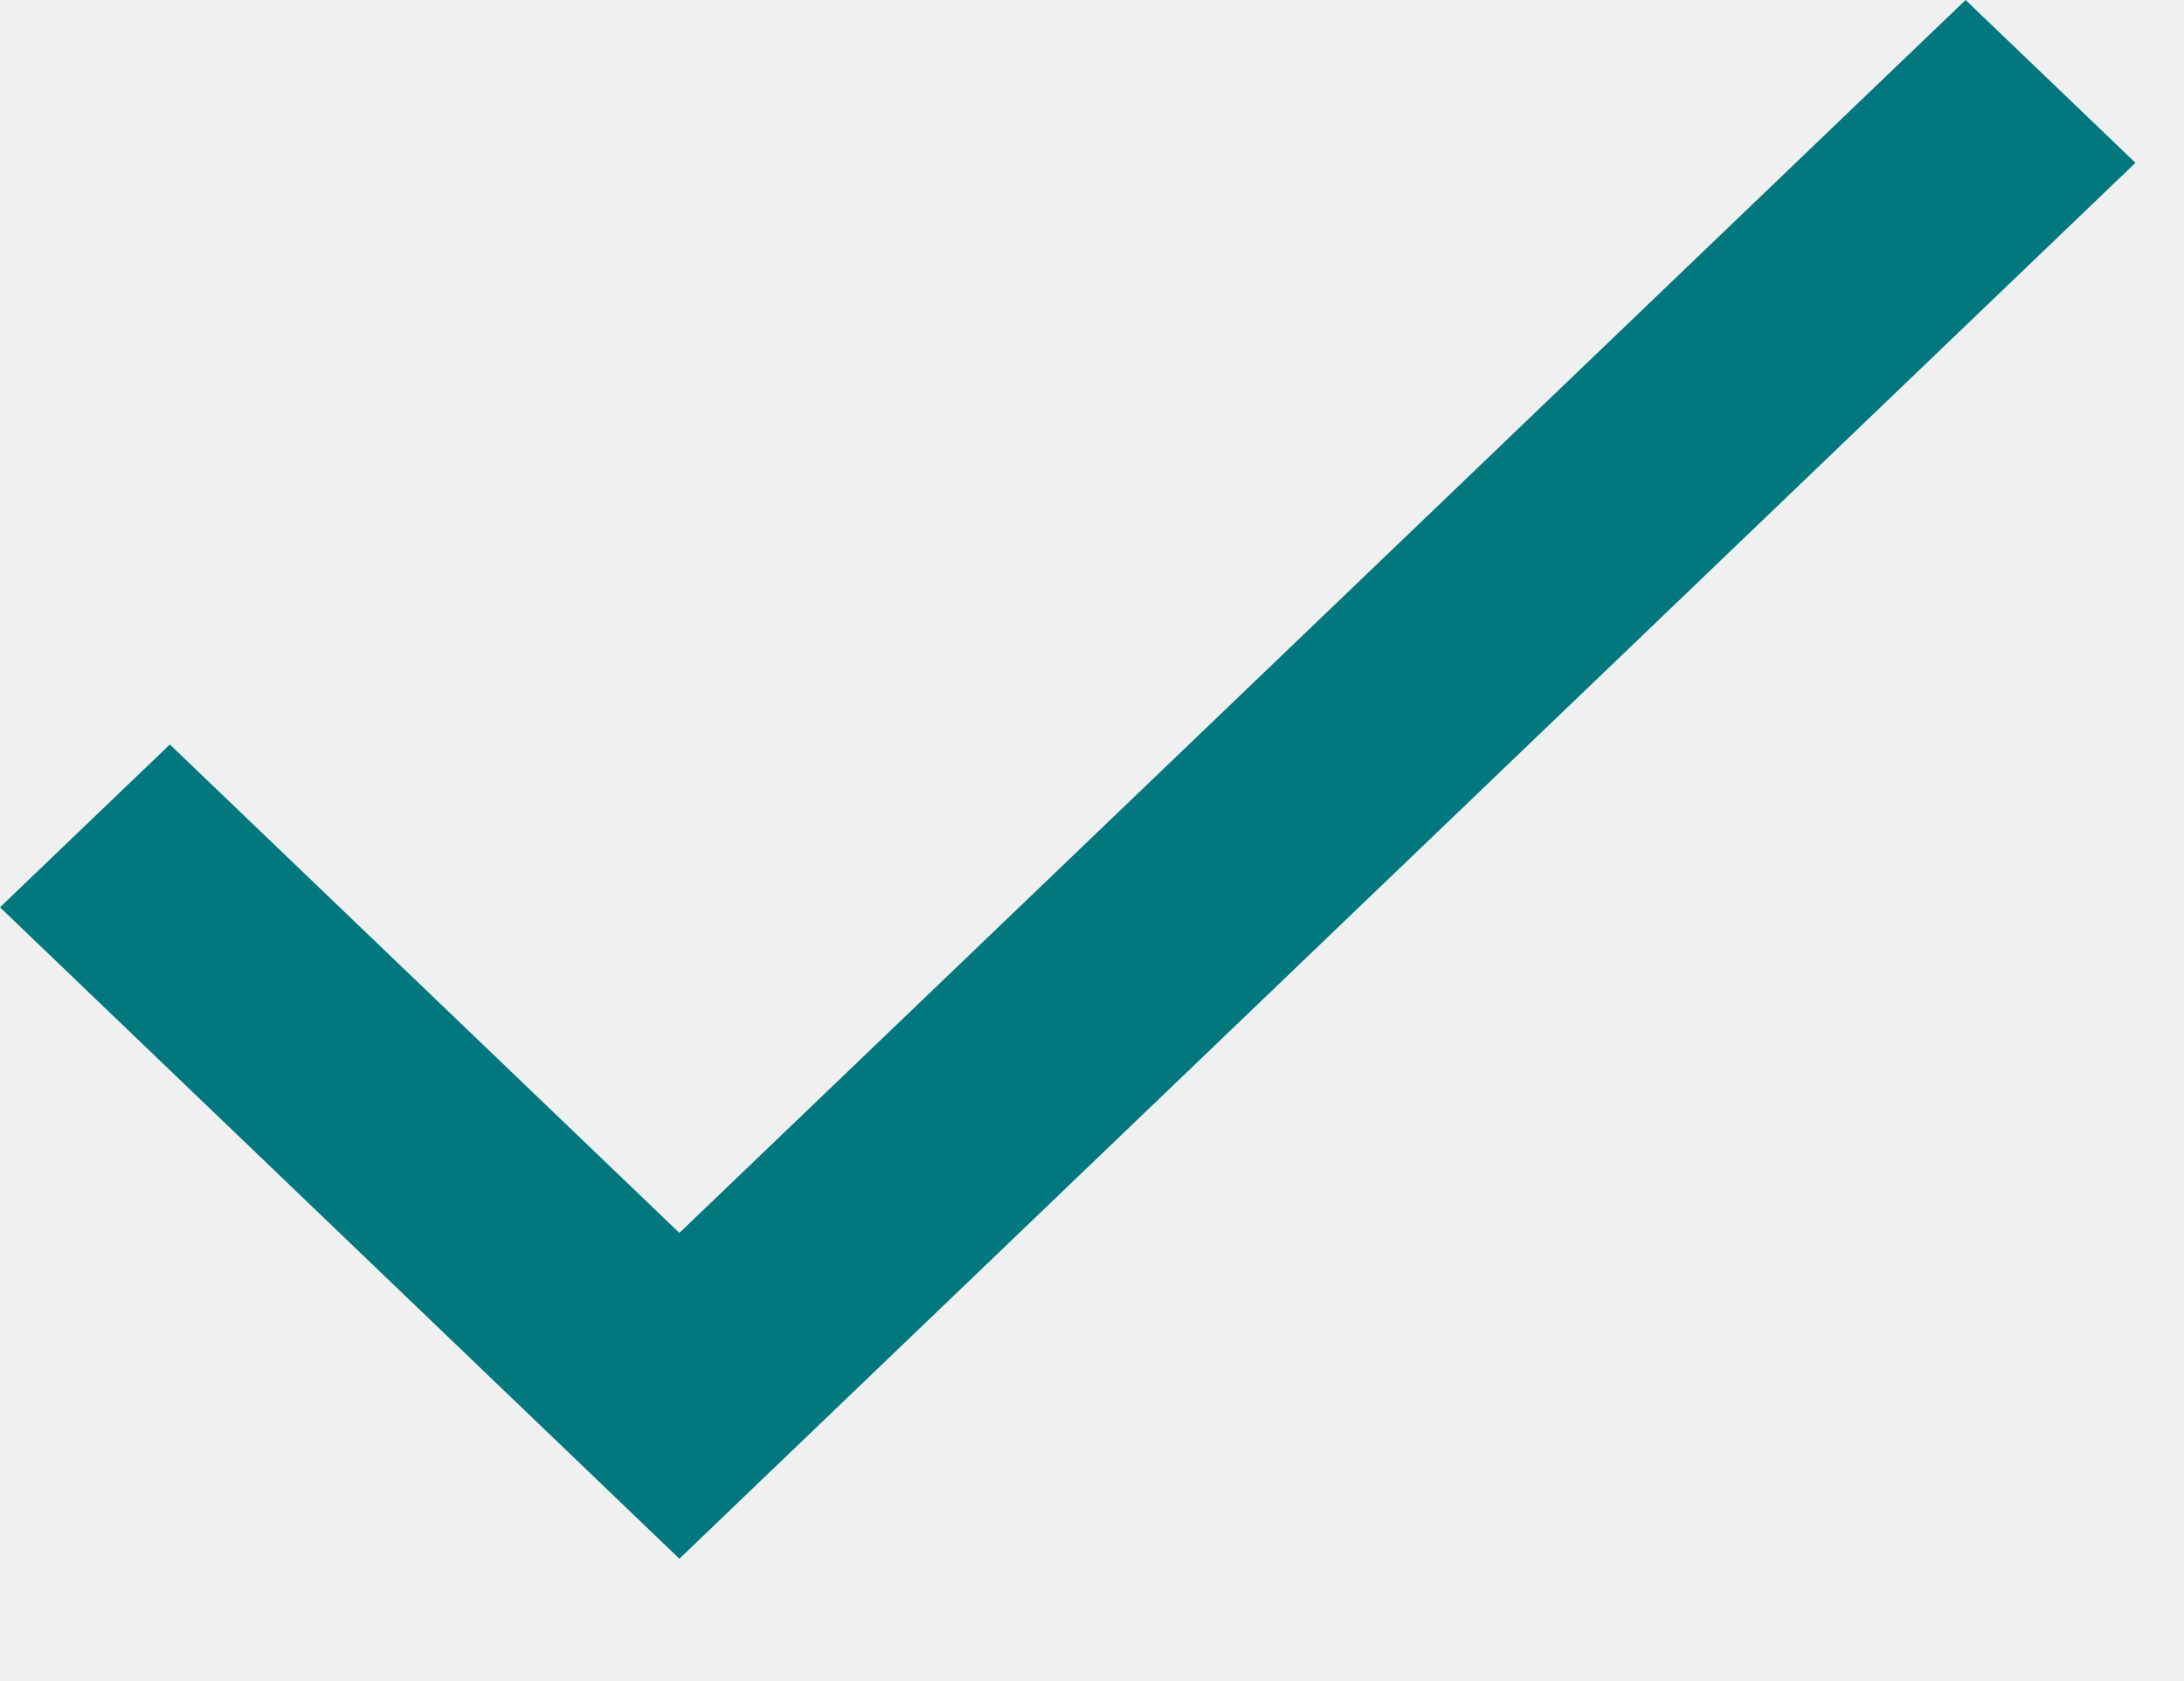
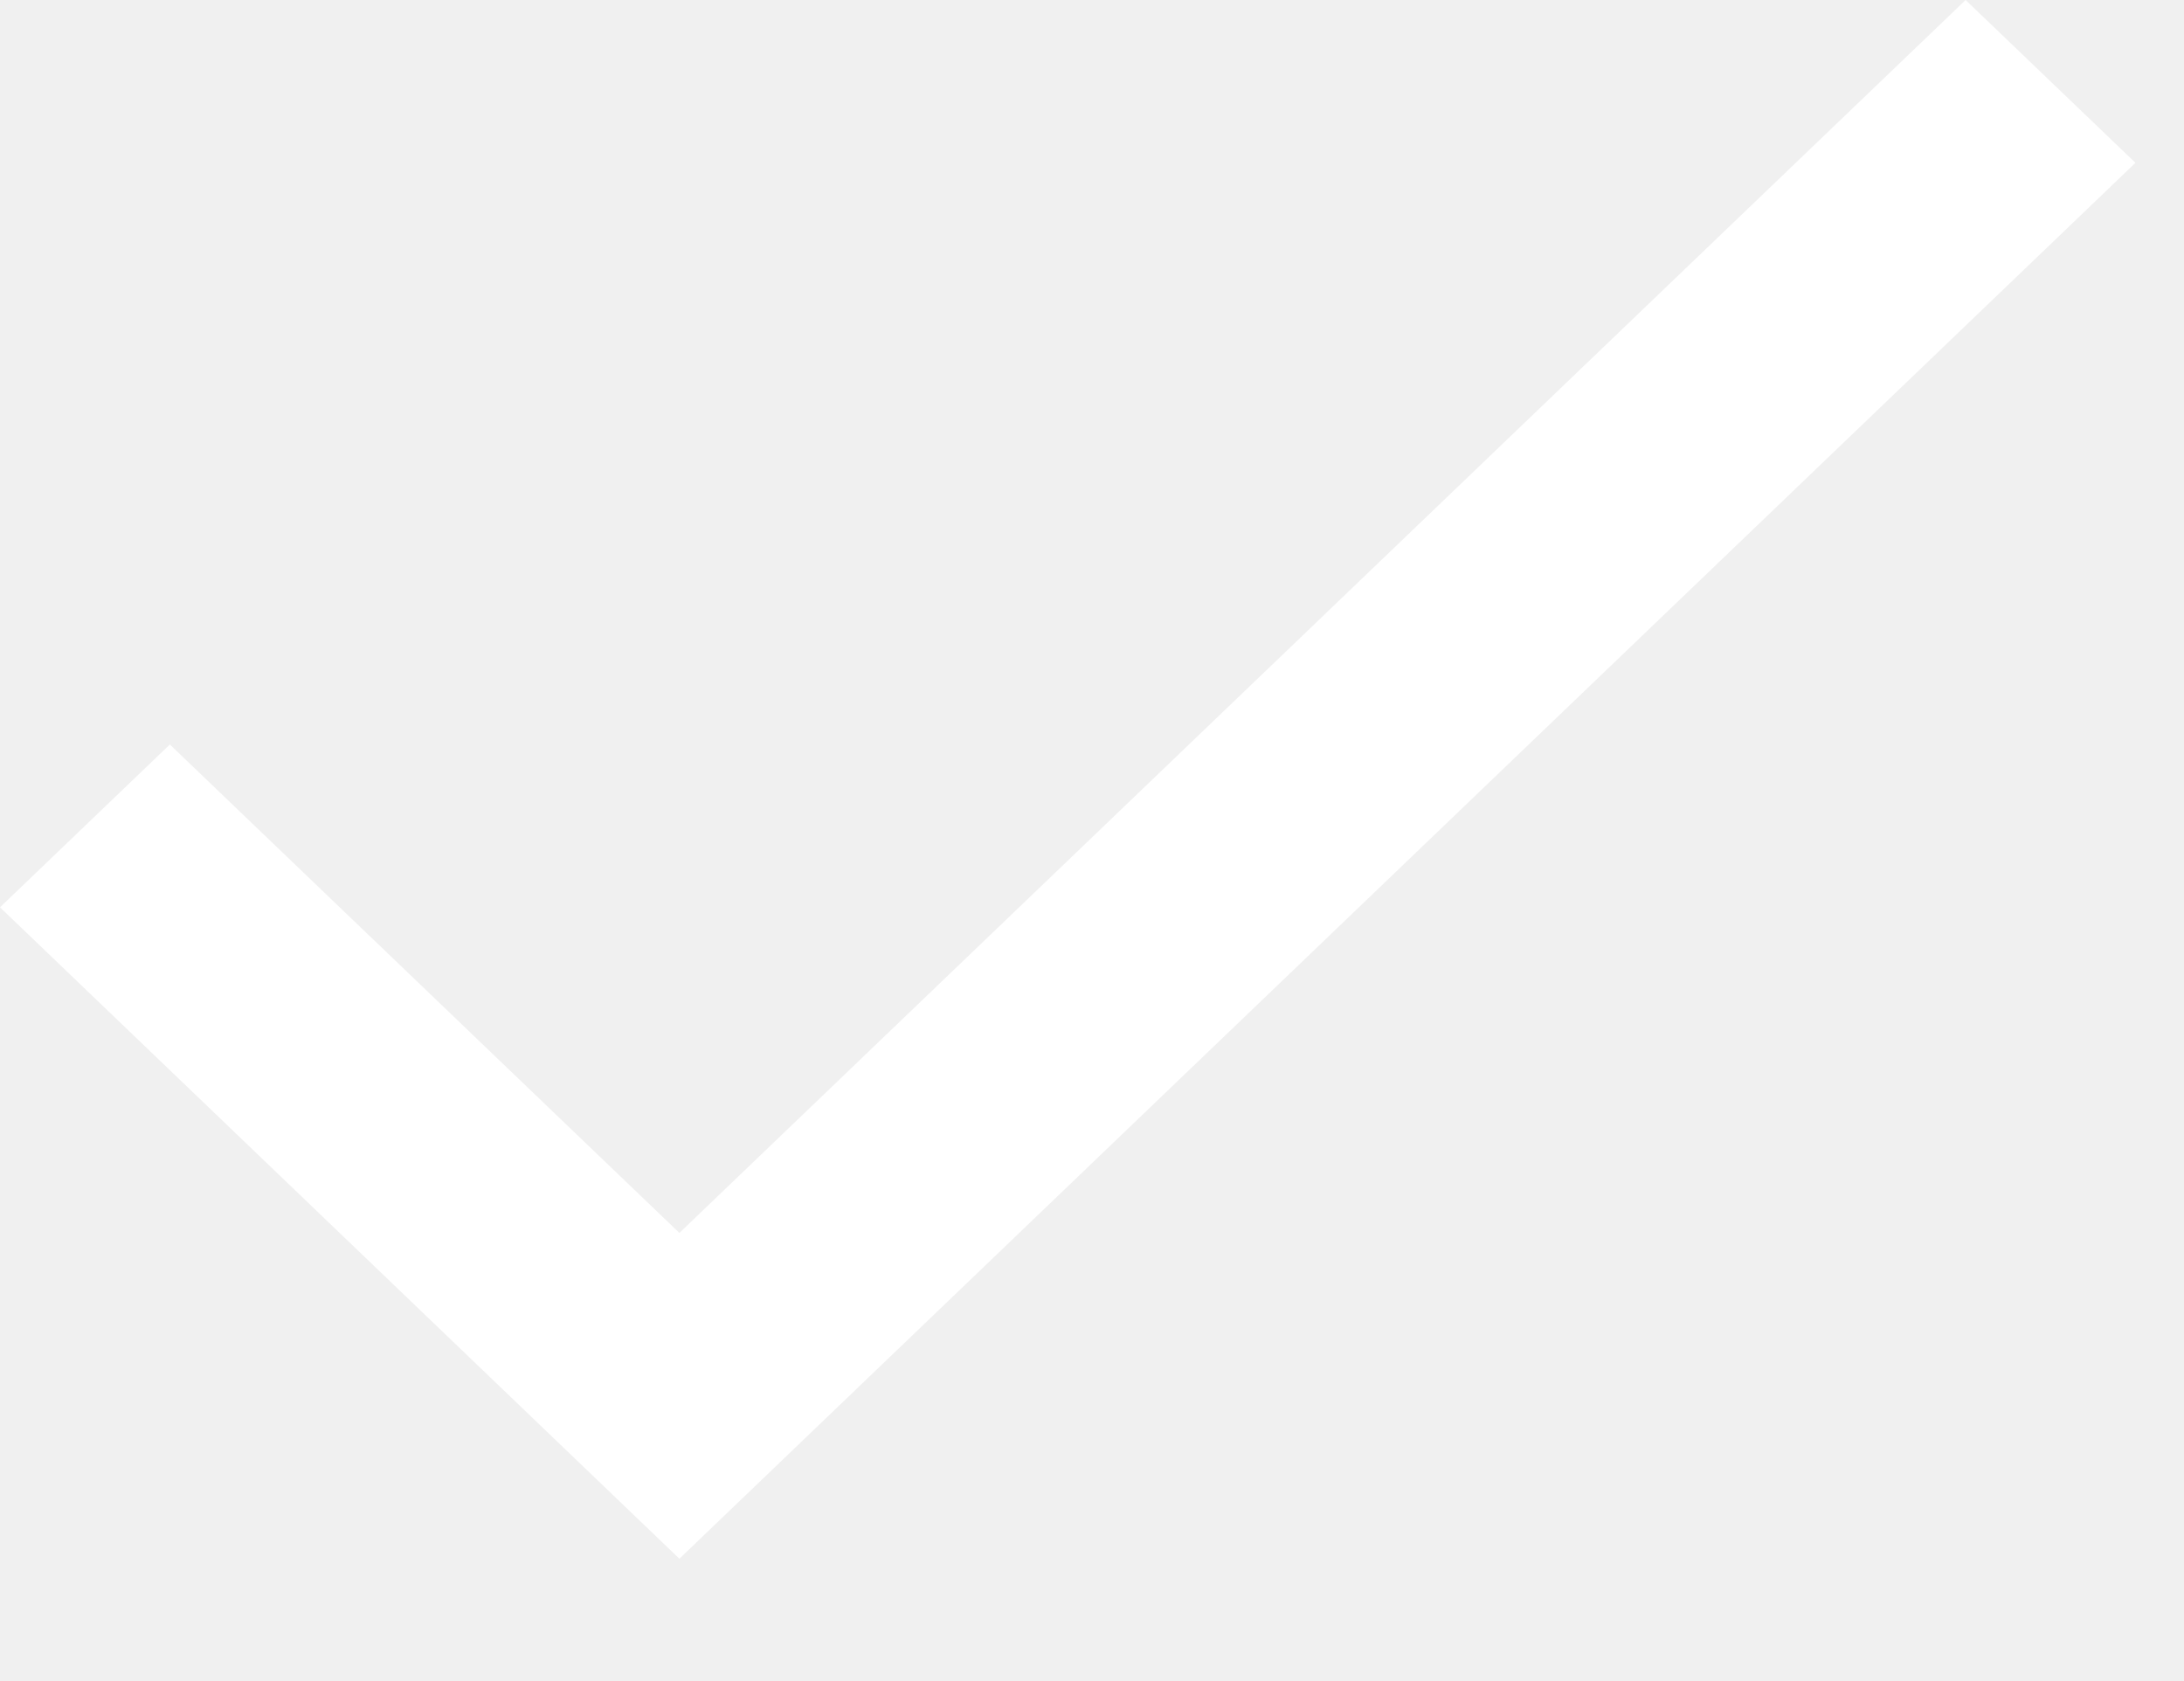
<svg xmlns="http://www.w3.org/2000/svg" width="13" height="10" viewBox="0 0 13 10">
-   <path d="M4.044 7.338L1.011 4.431 0 5.4l4.044 3.877L12.711.969 11.7 0z" fill="#00787E" fill-rule="evenodd" />
+   <path d="M4.044 7.338L1.011 4.431 0 5.4l4.044 3.877L12.711.969 11.7 0z" fill="#ffffff" fill-rule="evenodd" />
</svg>
